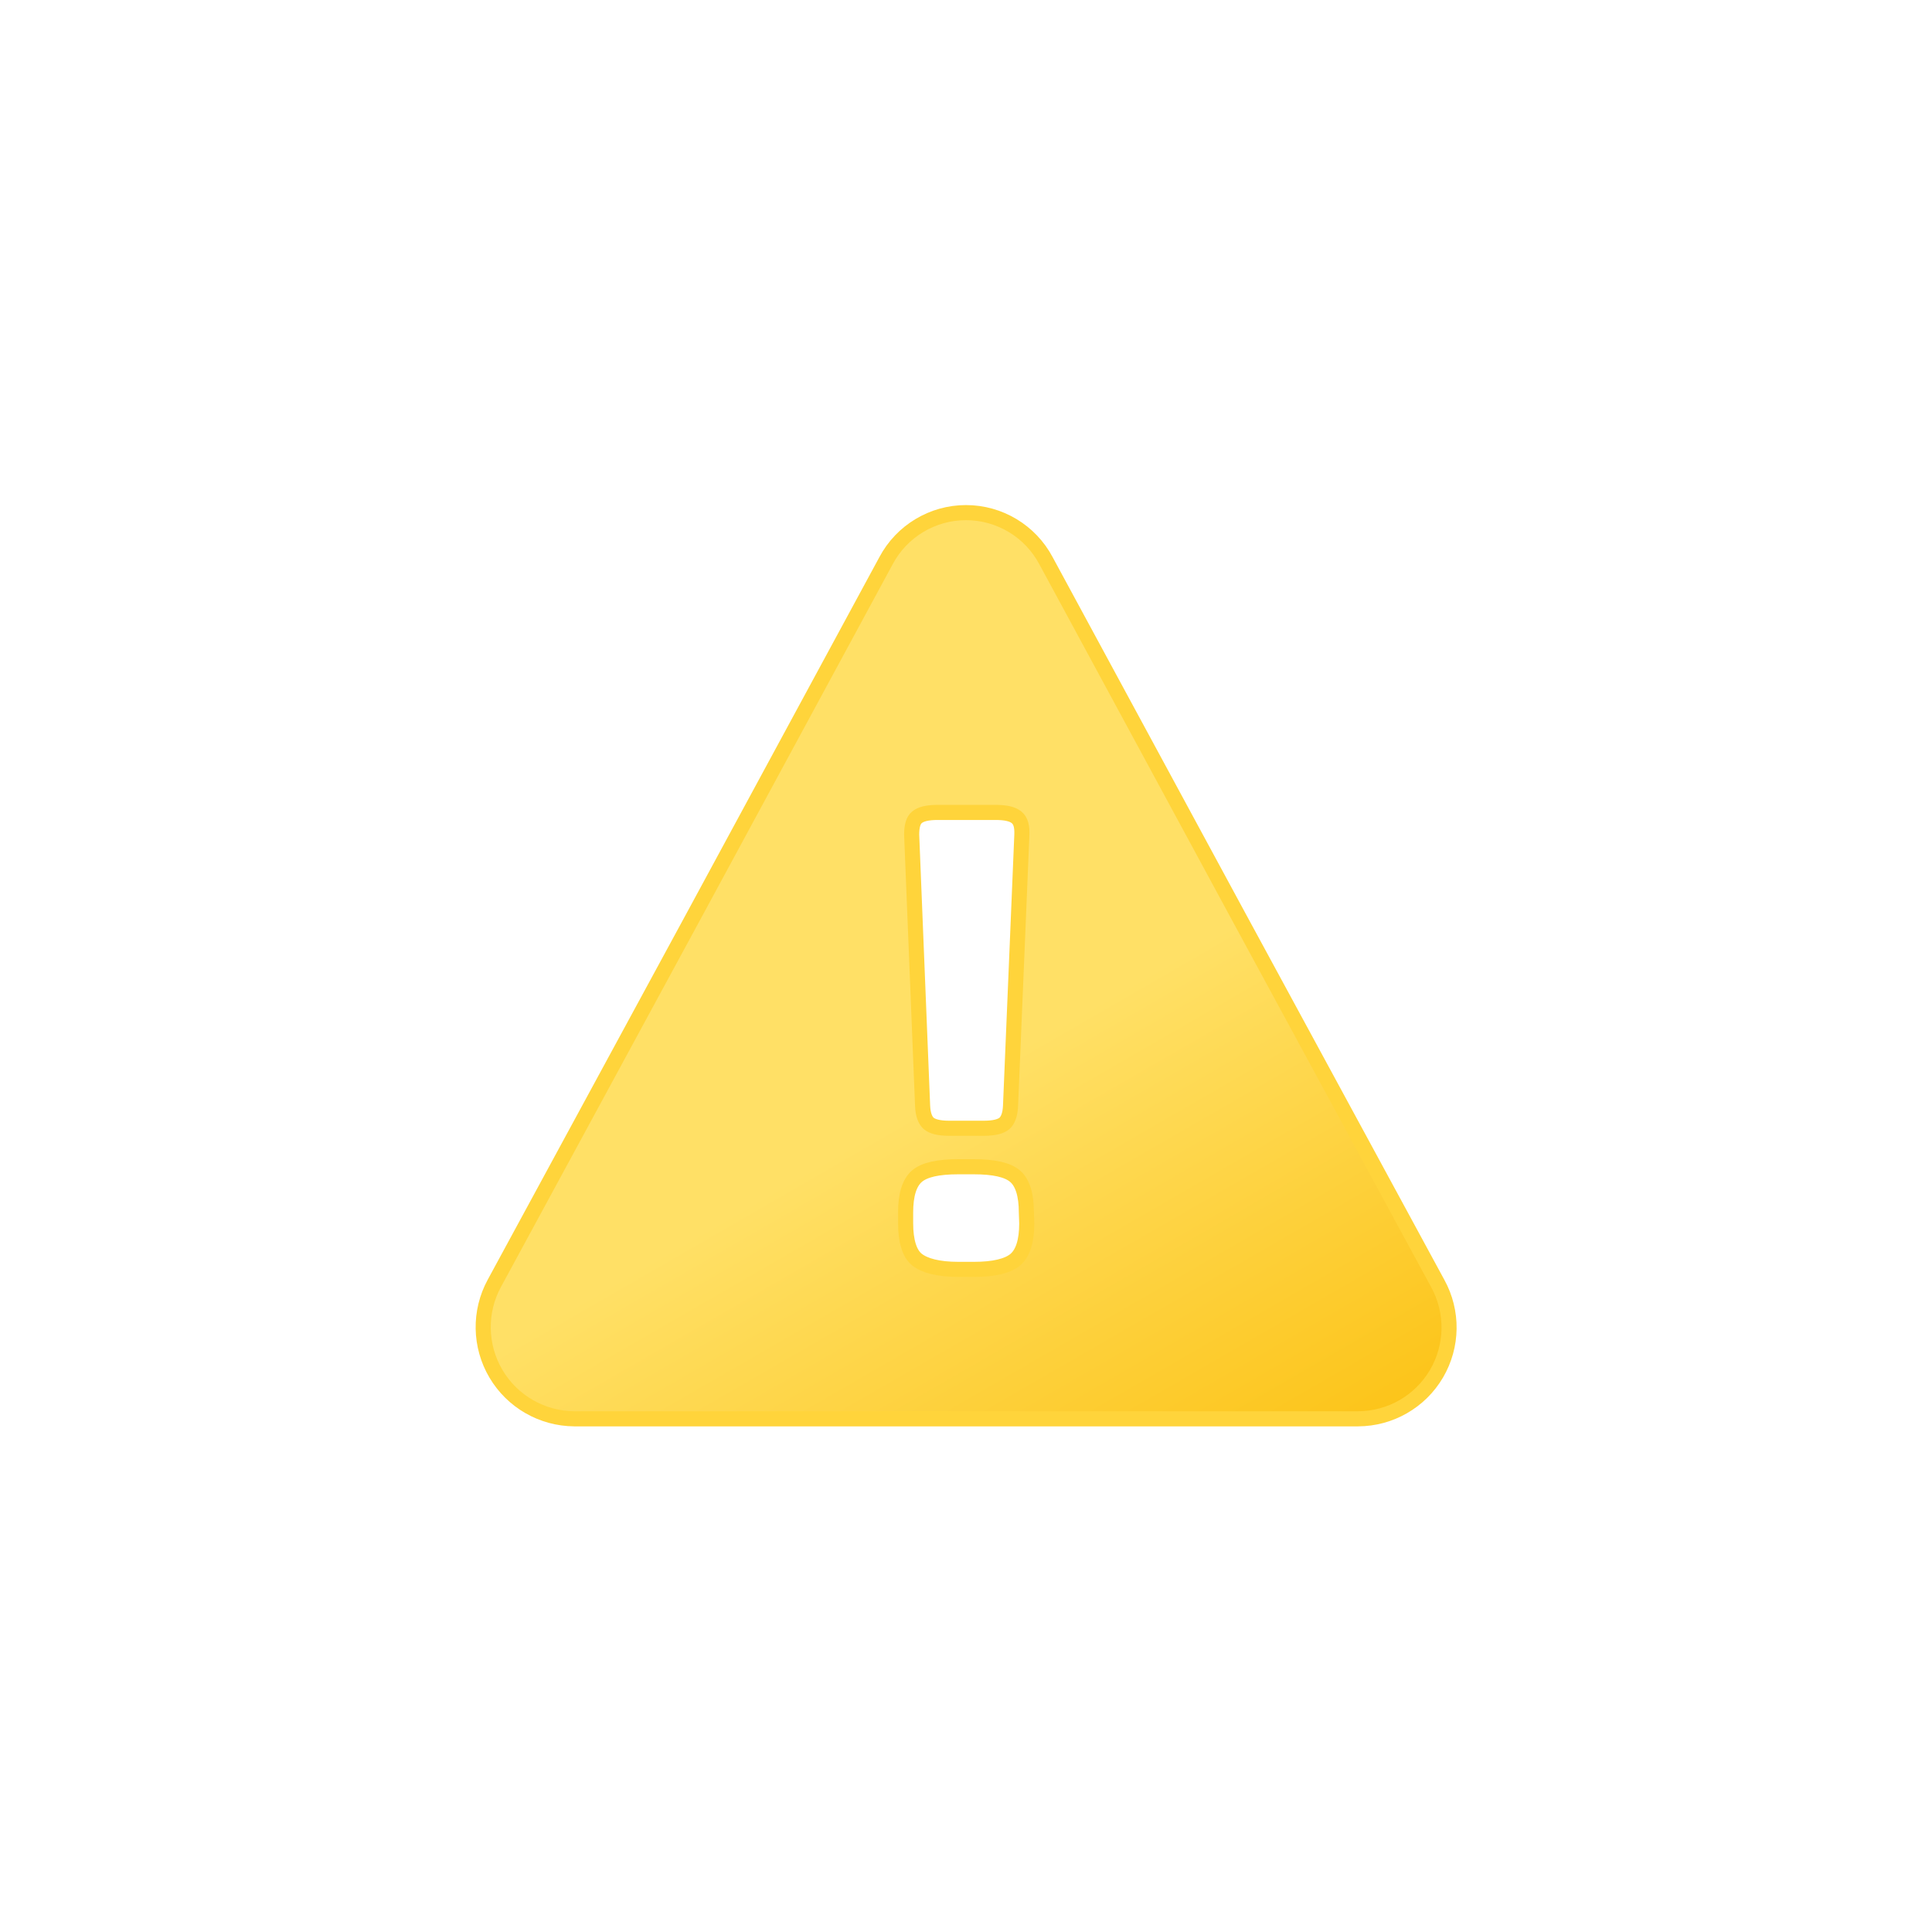
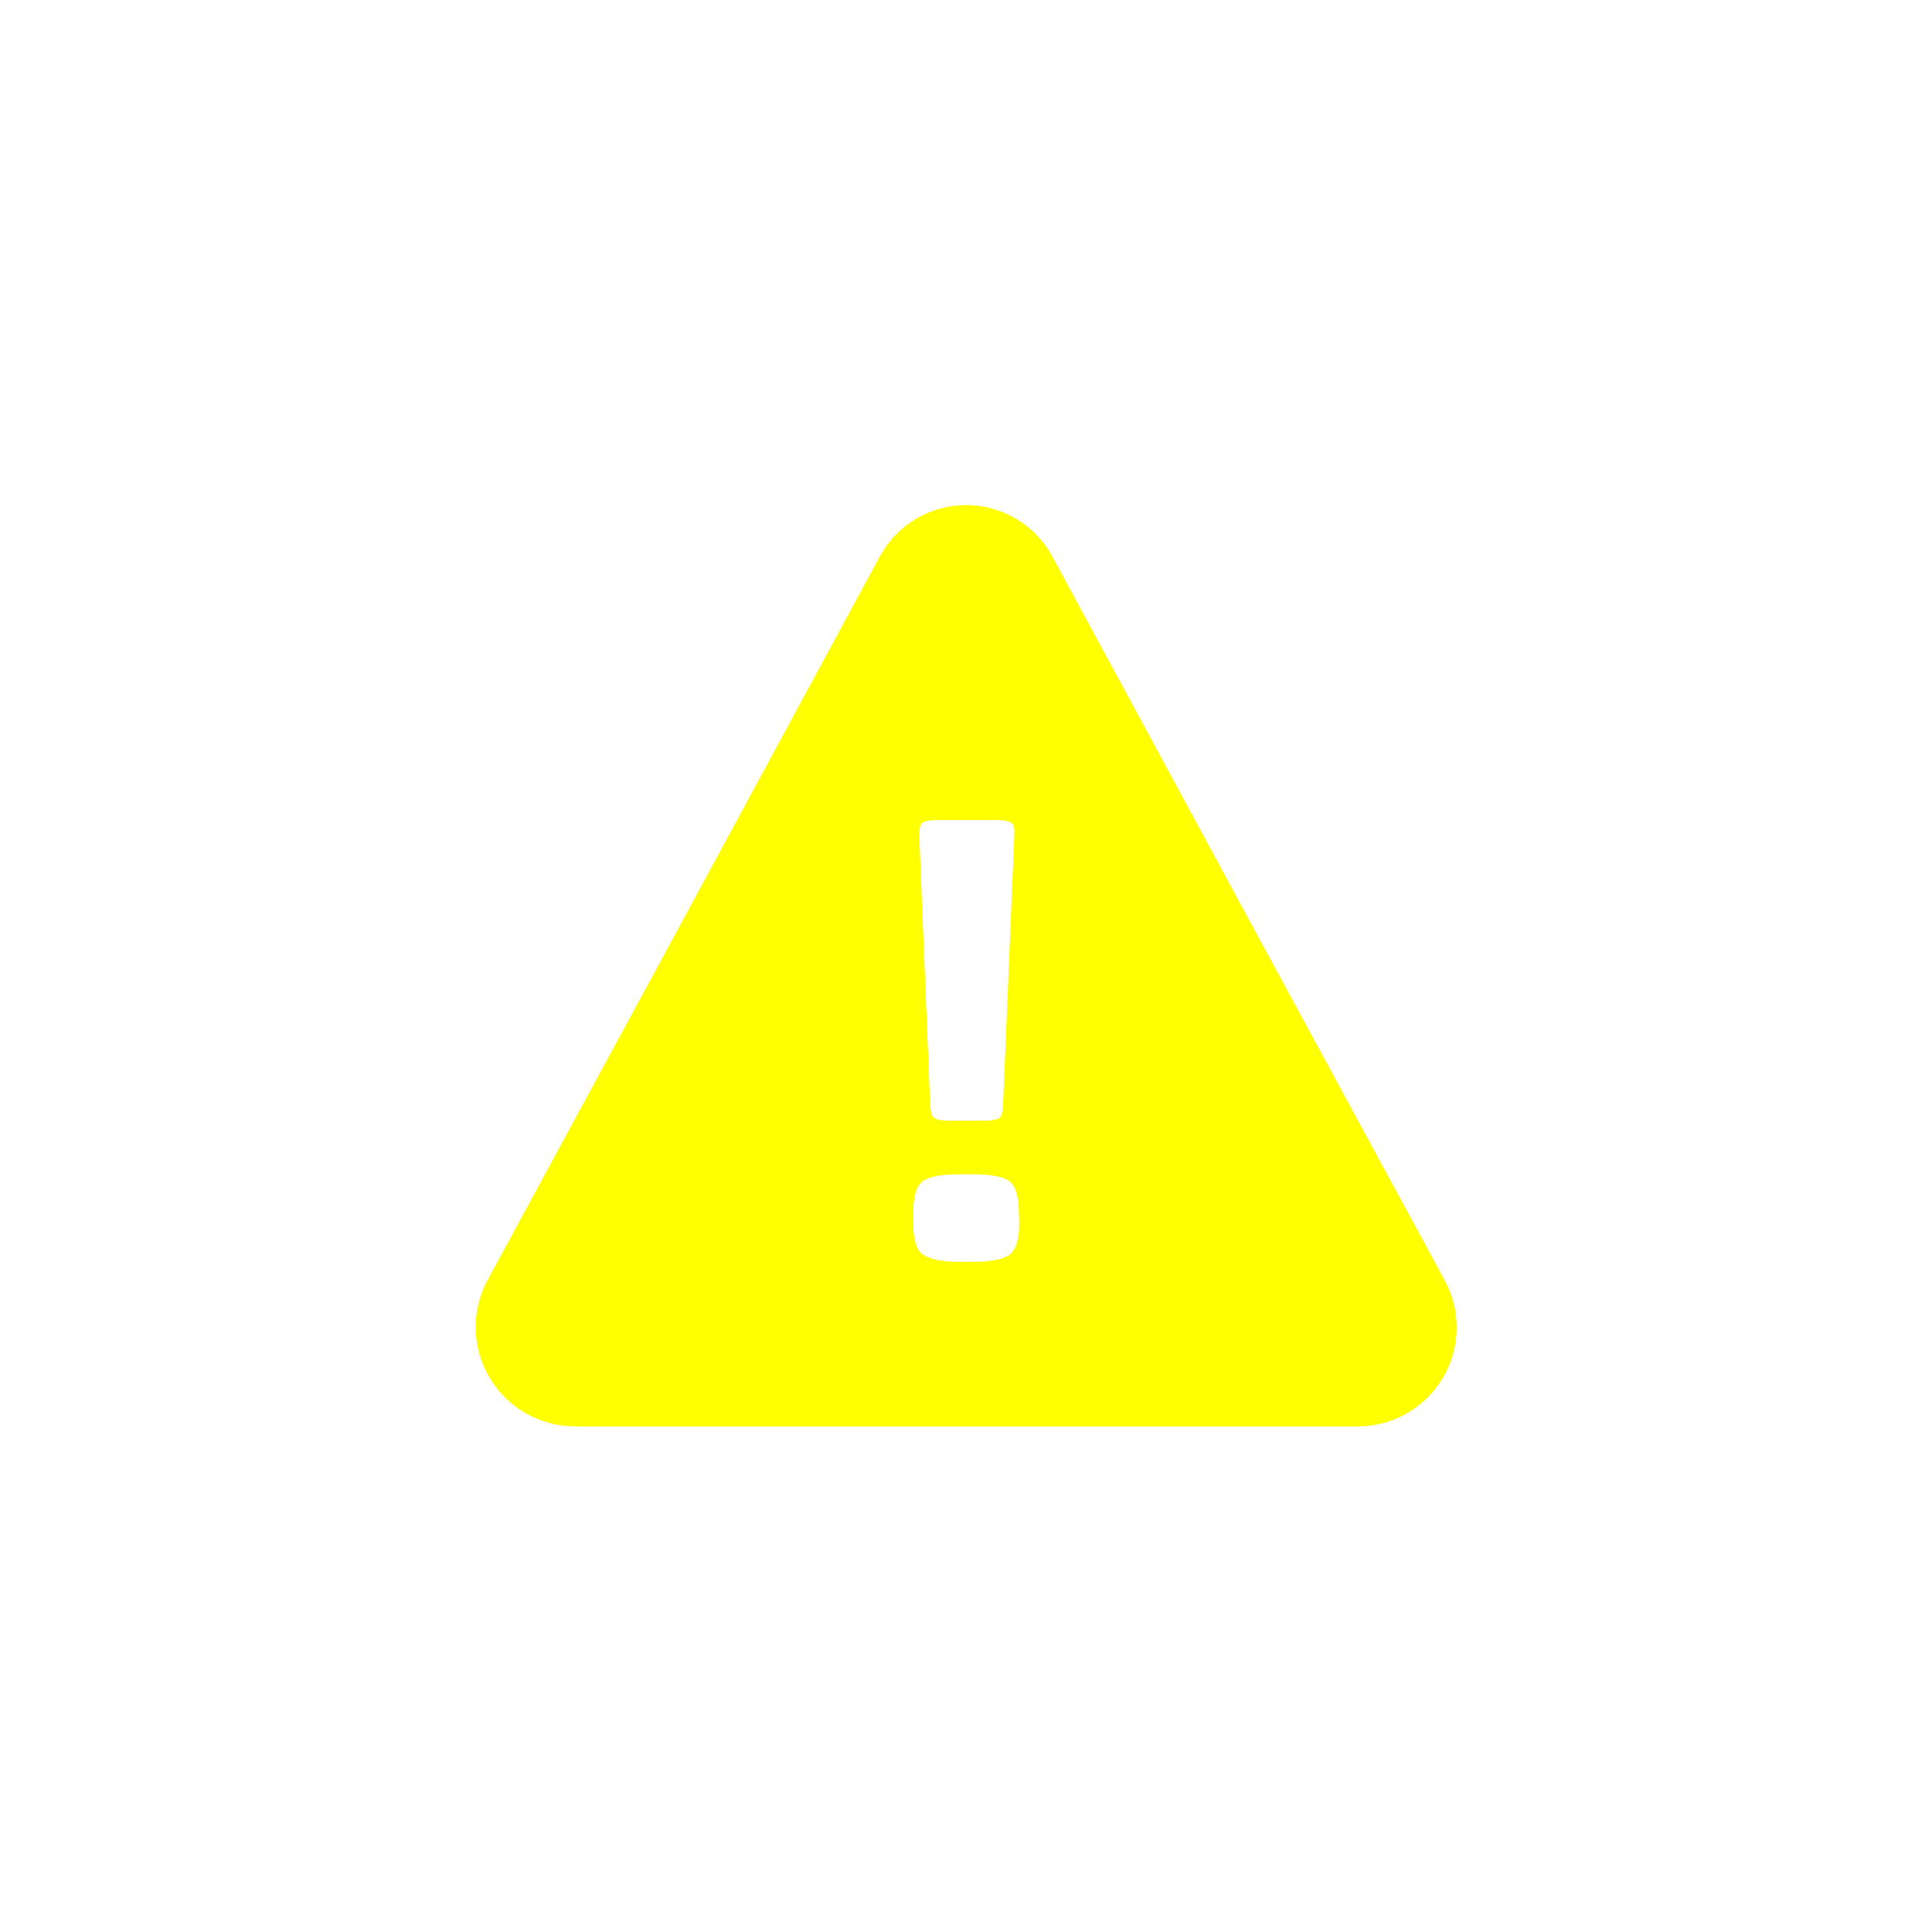
<svg xmlns="http://www.w3.org/2000/svg" viewBox="0 0 512 512">
  <defs>
    <linearGradient id="a" x1="163.5" x2="296.6" y1="185.7" y2="416.3" gradientUnits="userSpaceOnUse">
-       <stop offset="0" stop-color="#ffe066" />
-       <stop offset=".5" stop-color="#ffe066" />
-       <stop offset="1" stop-color="#fcc419" />
+       <stop offset="0" stop-color="yellow" />
    </linearGradient>
  </defs>
-   <path fill="url(#a)" stroke="#ffd43b" stroke-linecap="round" stroke-miterlimit="10" stroke-width="4" d="m381 340.1-52.8-97.3-51-94.2a24 24 0 00-42.4 0l-51 94.2-52.8 97.3a24.3 24.3 0 0021.2 35.9h207.7a24.2 24.2 0 0021.1-35.9ZM243 216.6q1.5-1.3 5.5-1.3h15.3c2.7 0 4.5.4 5.6 1.3s1.5 2.4 1.4 4.7l-3 71.8c-.1 2.3-.7 3.8-1.6 4.6s-2.7 1.3-5.4 1.3h-9.4c-2.6 0-4.4-.5-5.3-1.3s-1.5-2.3-1.6-4.6l-2.9-71.9c0-2.2.4-3.8 1.4-4.6Zm29.1 107.6q0 7-3 9.6c-2 1.7-5.7 2.6-11 2.6H254c-5.4 0-9-1-11-2.6s-3-5-3-9.6v-2.9q0-7 3-9.6c2-1.7 5.6-2.5 11-2.5h4c5.4 0 9 .8 11 2.5s3 5 3 9.6Z" />
+   <path fill="url(#a)" stroke="yellow" stroke-linecap="round" stroke-miterlimit="10" stroke-width="4" d="m381 340.1-52.8-97.3-51-94.2a24 24 0 00-42.4 0l-51 94.2-52.8 97.3a24.3 24.3 0 0021.2 35.9h207.7a24.2 24.2 0 0021.1-35.9ZM243 216.6q1.5-1.3 5.5-1.3h15.3c2.7 0 4.5.4 5.6 1.3s1.5 2.4 1.4 4.7l-3 71.8c-.1 2.3-.7 3.8-1.6 4.6s-2.7 1.3-5.4 1.3h-9.4c-2.6 0-4.4-.5-5.3-1.3s-1.5-2.3-1.6-4.6l-2.9-71.9c0-2.2.4-3.8 1.4-4.6Zm29.1 107.6q0 7-3 9.6c-2 1.7-5.7 2.6-11 2.6H254c-5.4 0-9-1-11-2.6s-3-5-3-9.6v-2.9q0-7 3-9.6c2-1.7 5.6-2.5 11-2.5h4c5.4 0 9 .8 11 2.5s3 5 3 9.6Z" />
</svg>
